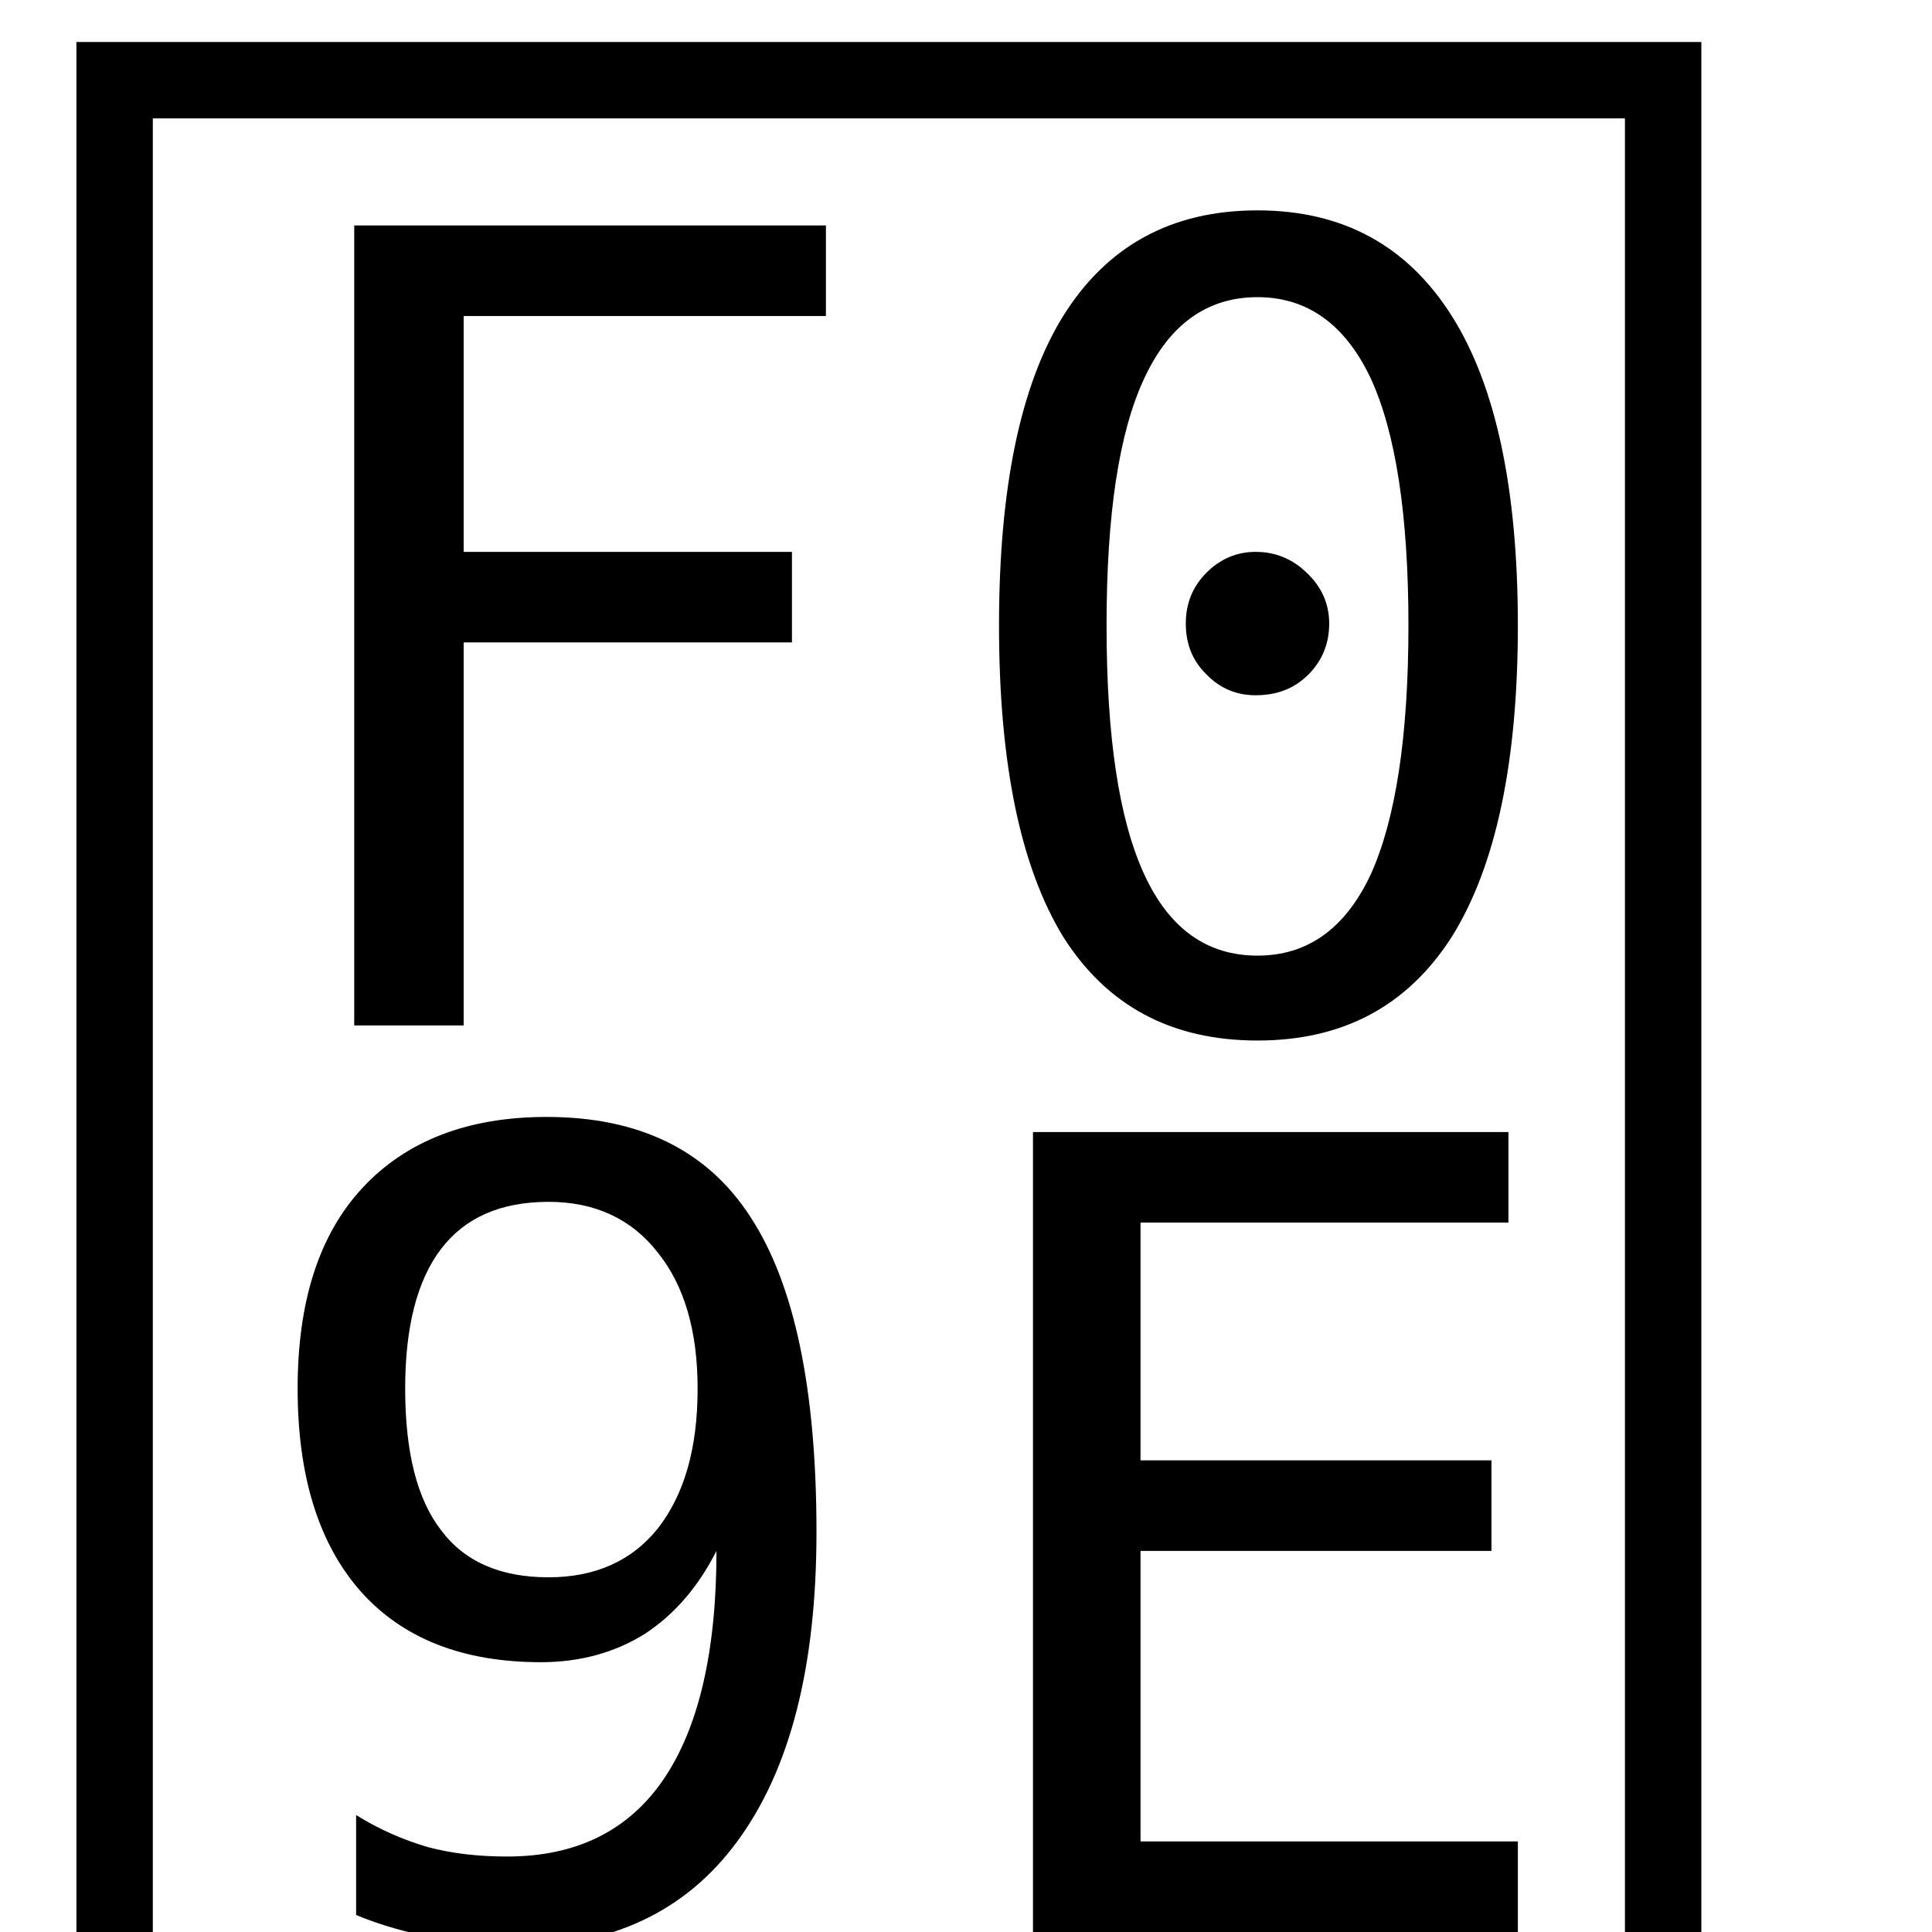
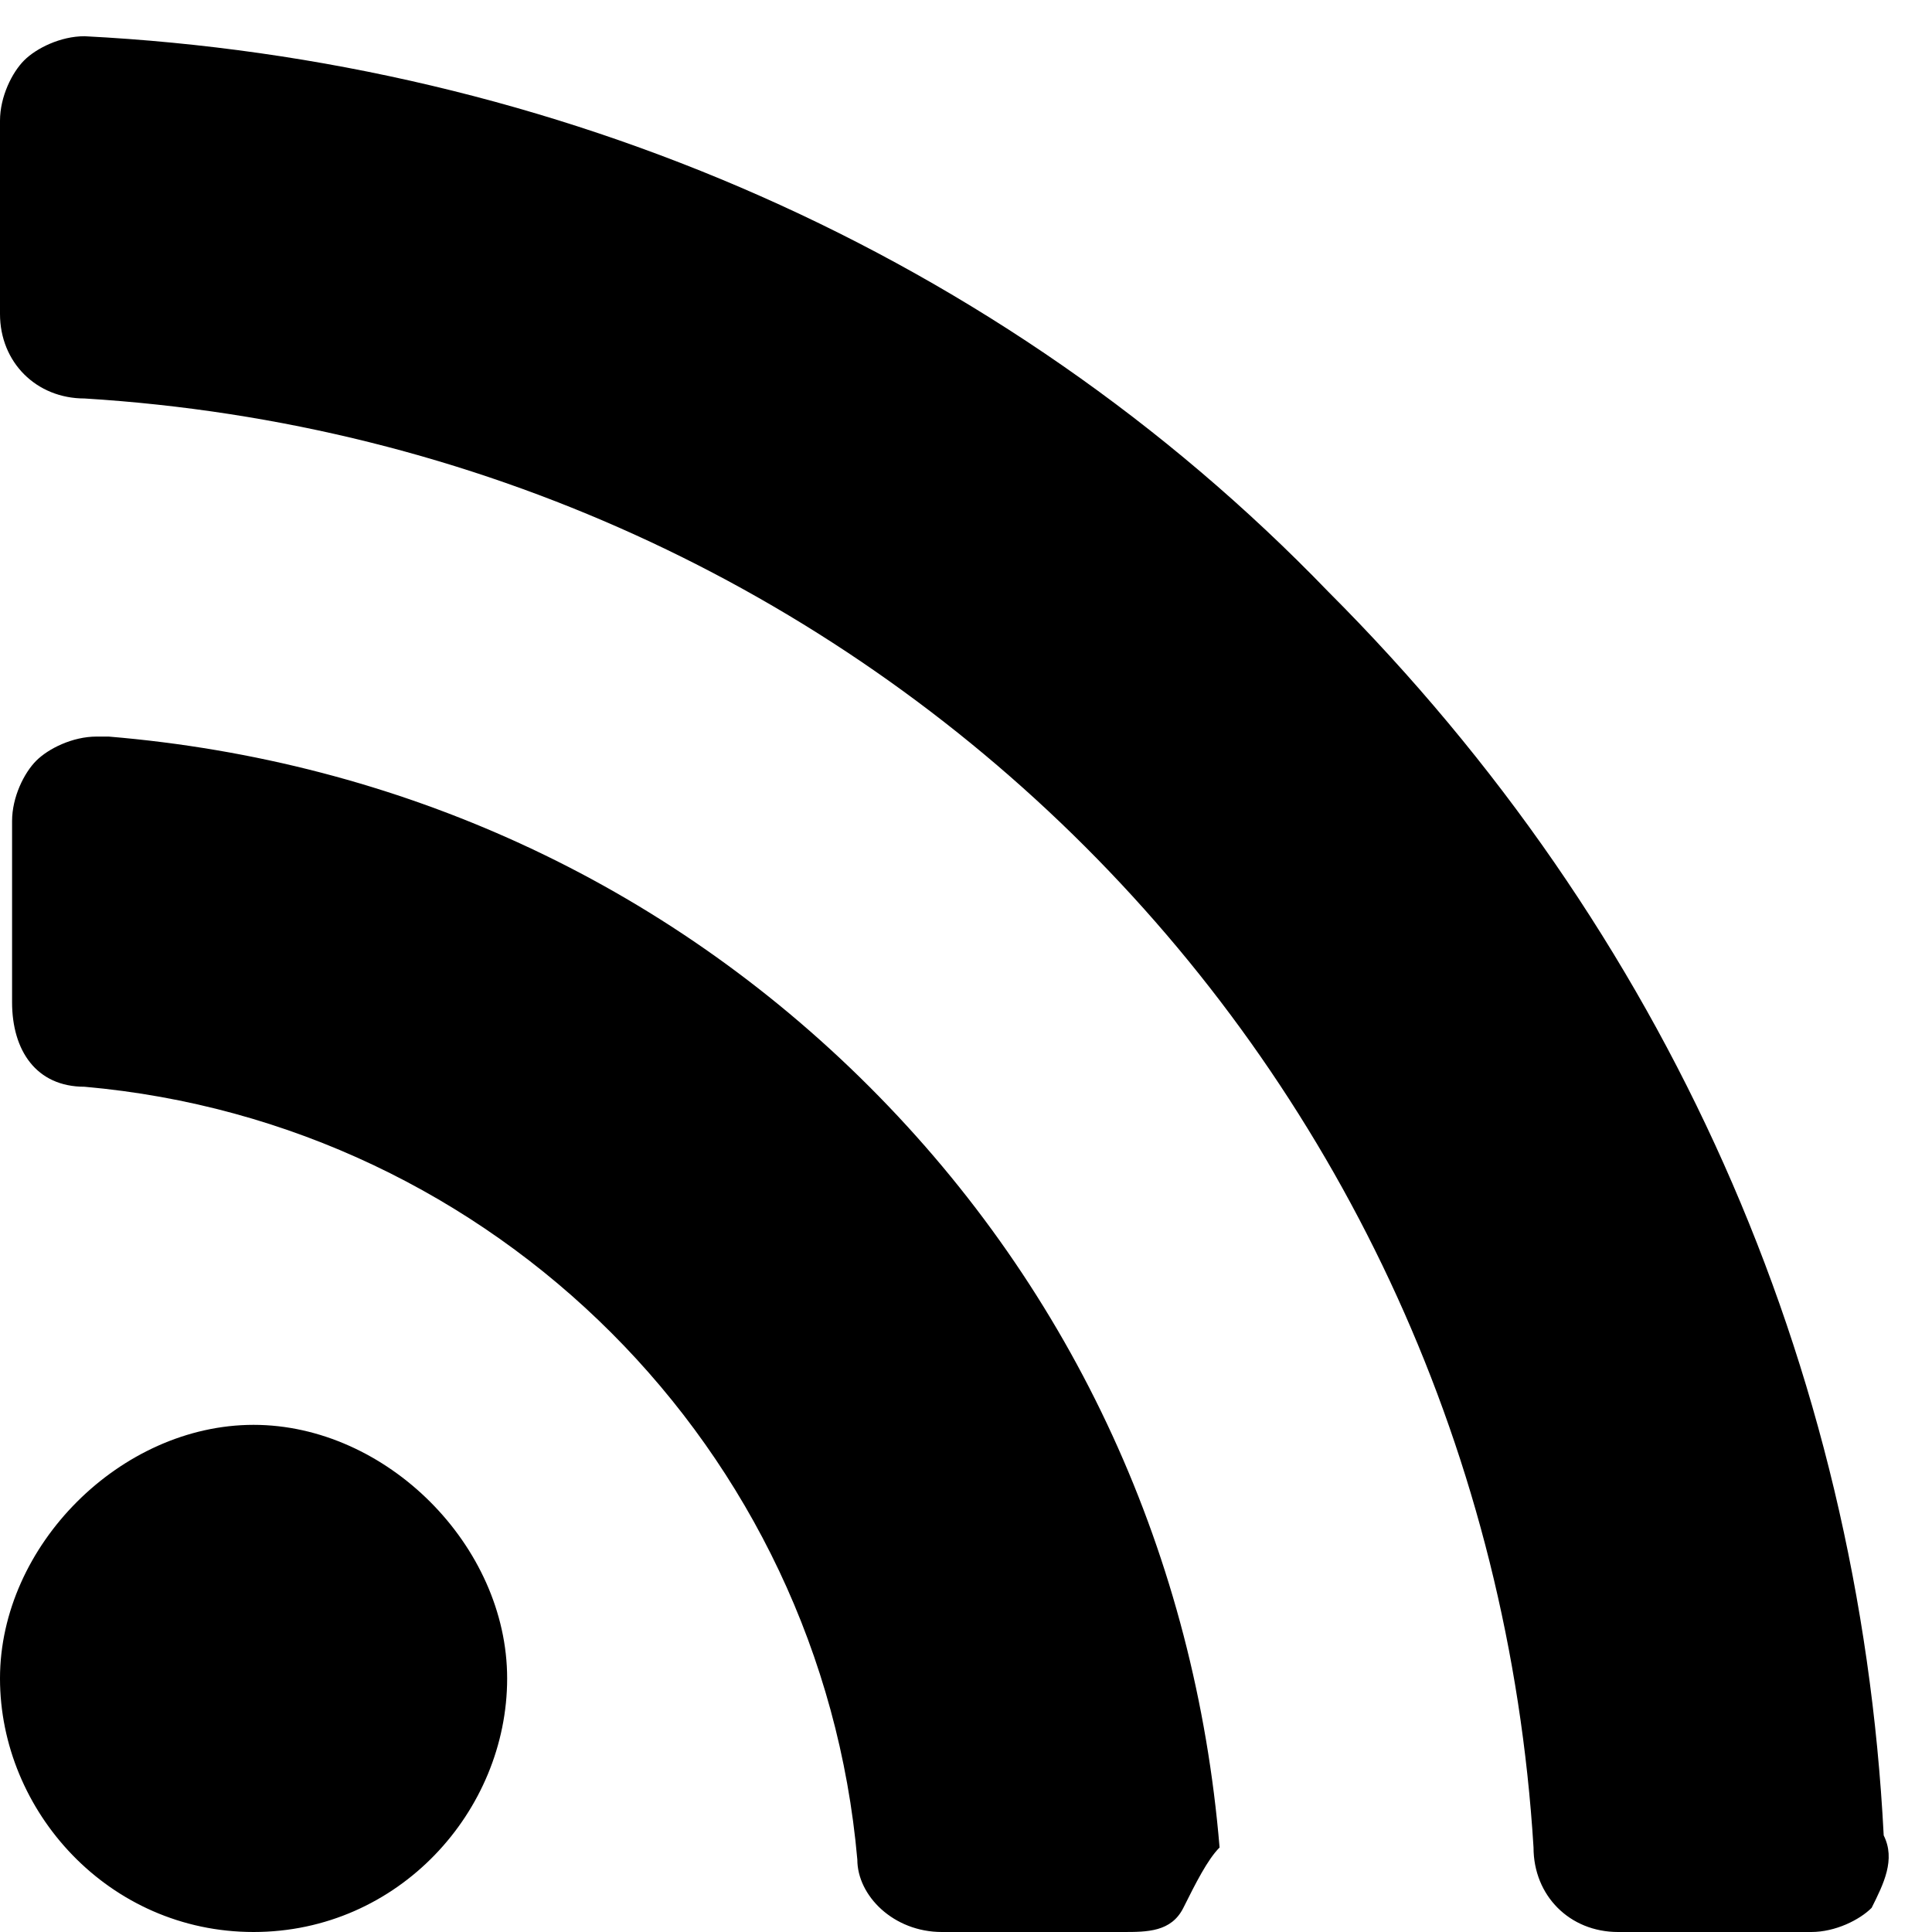
- <svg xmlns="http://www.w3.org/2000/svg" width="16px" height="16px" viewBox="0 0 16 16" version="1.1">
-   <defs />
-   <g id="Page-1" stroke="none" stroke-width="1" fill="none" fill-rule="evenodd" font-family="FontAwesome" font-size="20" font-weight="normal">
-     <g id="Themen" transform="translate(-885, -3105)" fill="#000000">
+ <svg xmlns="http://www.w3.org/2000/svg" version="1.1" id="Layer_1" x="0px" y="0px" viewBox="0 0 16 16" style="enable-background:new 0 0 16 16;" xml:space="preserve">
+   <style type="text/css">
+ 	.st0{enable-background:new    ;}
+ </style>
+   <g id="Page-1">
+     <g id="Themen" transform="translate(-885, -3105)">
      <g id="Group-5" transform="translate(33, 2697)">
-         <text id="">
-           <tspan x="852" y="424"></tspan>
-         </text>
+         <g class="st0">
+           <path d="M867.5,423.8c-0.1,0.1-0.3,0.2-0.5,0.2h-1.6c-0.4,0-0.7-0.3-0.7-0.7c-0.4-6.5-5.5-11.6-12-12c-0.4,0-0.7-0.3-0.7-0.7      V409c0-0.2,0.1-0.4,0.2-0.5c0.1-0.1,0.3-0.2,0.5-0.2c0,0,0,0,0,0c3.9,0.2,7.6,1.8,10.3,4.6c2.8,2.8,4.4,6.4,4.6,10.3      C867.7,423.4,867.6,423.6,867.5,423.8z M861.8,423.8c-0.1,0.2-0.3,0.2-0.5,0.2h-1.5c-0.4,0-0.7-0.3-0.7-0.6      c-0.3-3.4-3-6.1-6.4-6.4c-0.4,0-0.6-0.3-0.6-0.7v-1.5c0-0.2,0.1-0.4,0.2-0.5c0.1-0.1,0.3-0.2,0.5-0.2c0,0,0,0,0.1,0      c2.4,0.2,4.6,1.2,6.3,2.9c1.7,1.7,2.7,3.9,2.9,6.3C862,423.4,861.9,423.6,861.8,423.8z M854.1,424c-1.2,0-2.1-1-2.1-2.1      s1-2.1,2.1-2.1s2.1,1,2.1,2.1S855.3,424,854.1,424z" />
+         </g>
      </g>
    </g>
  </g>
</svg>
